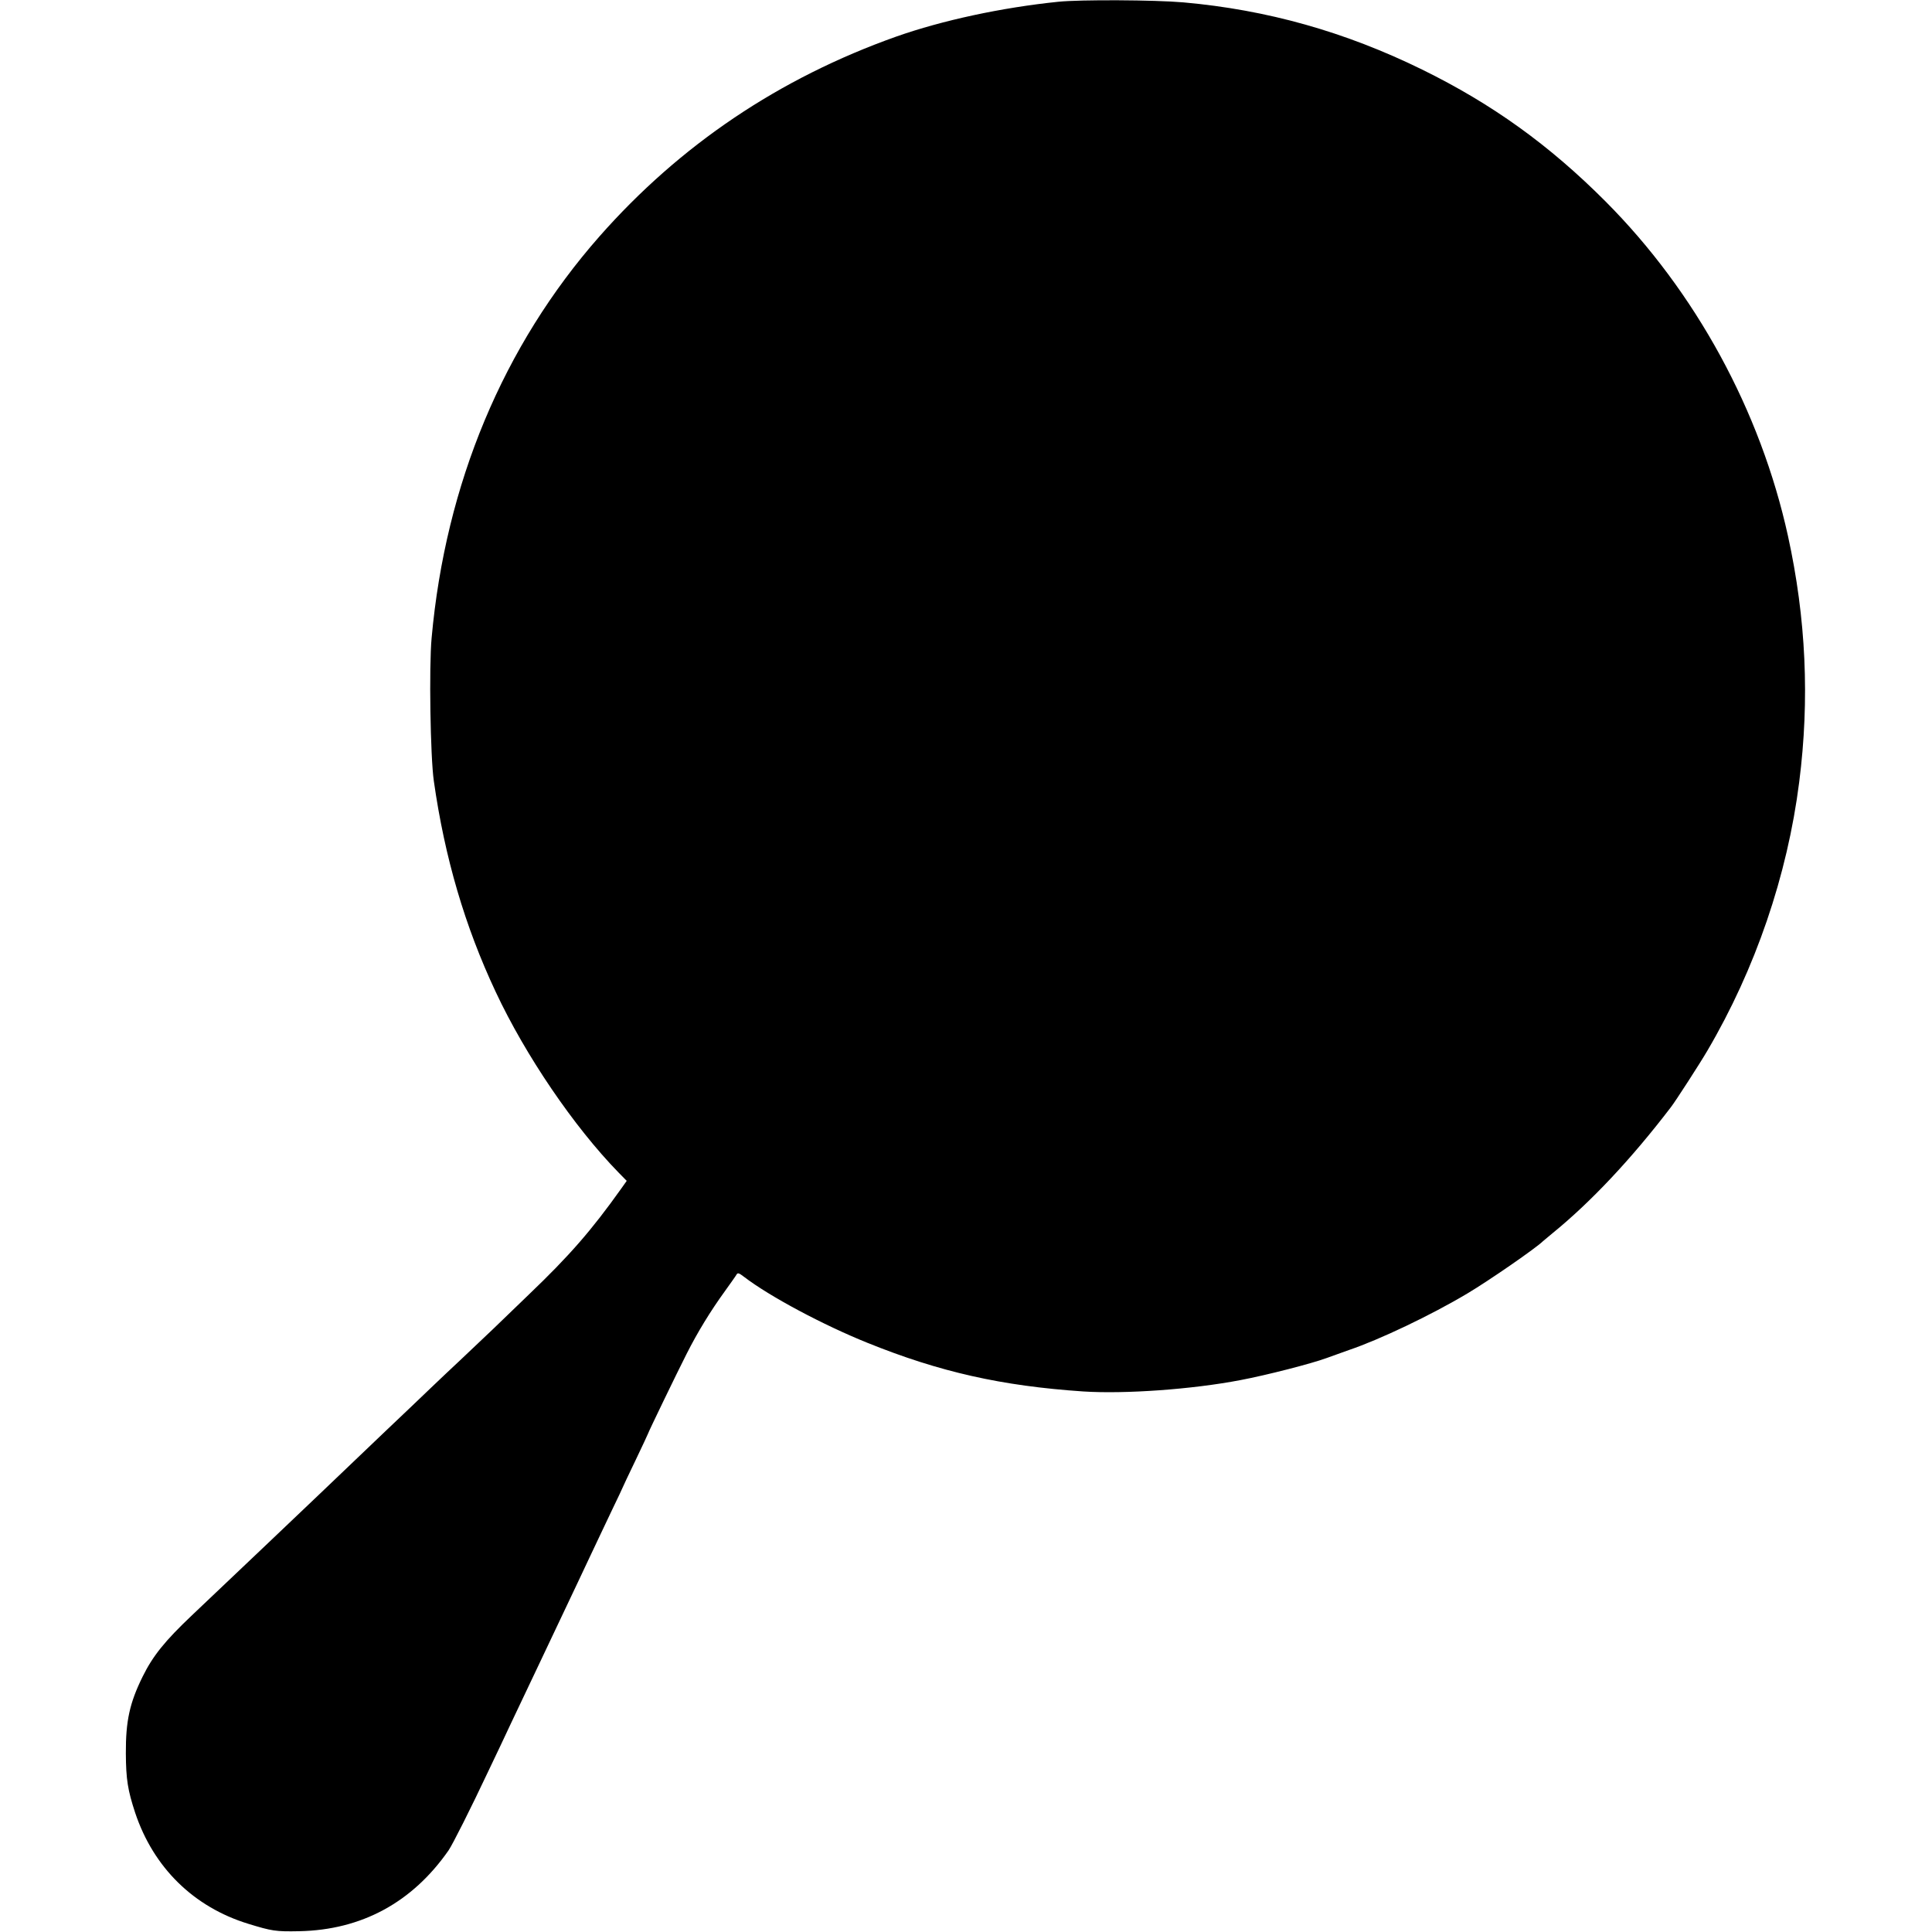
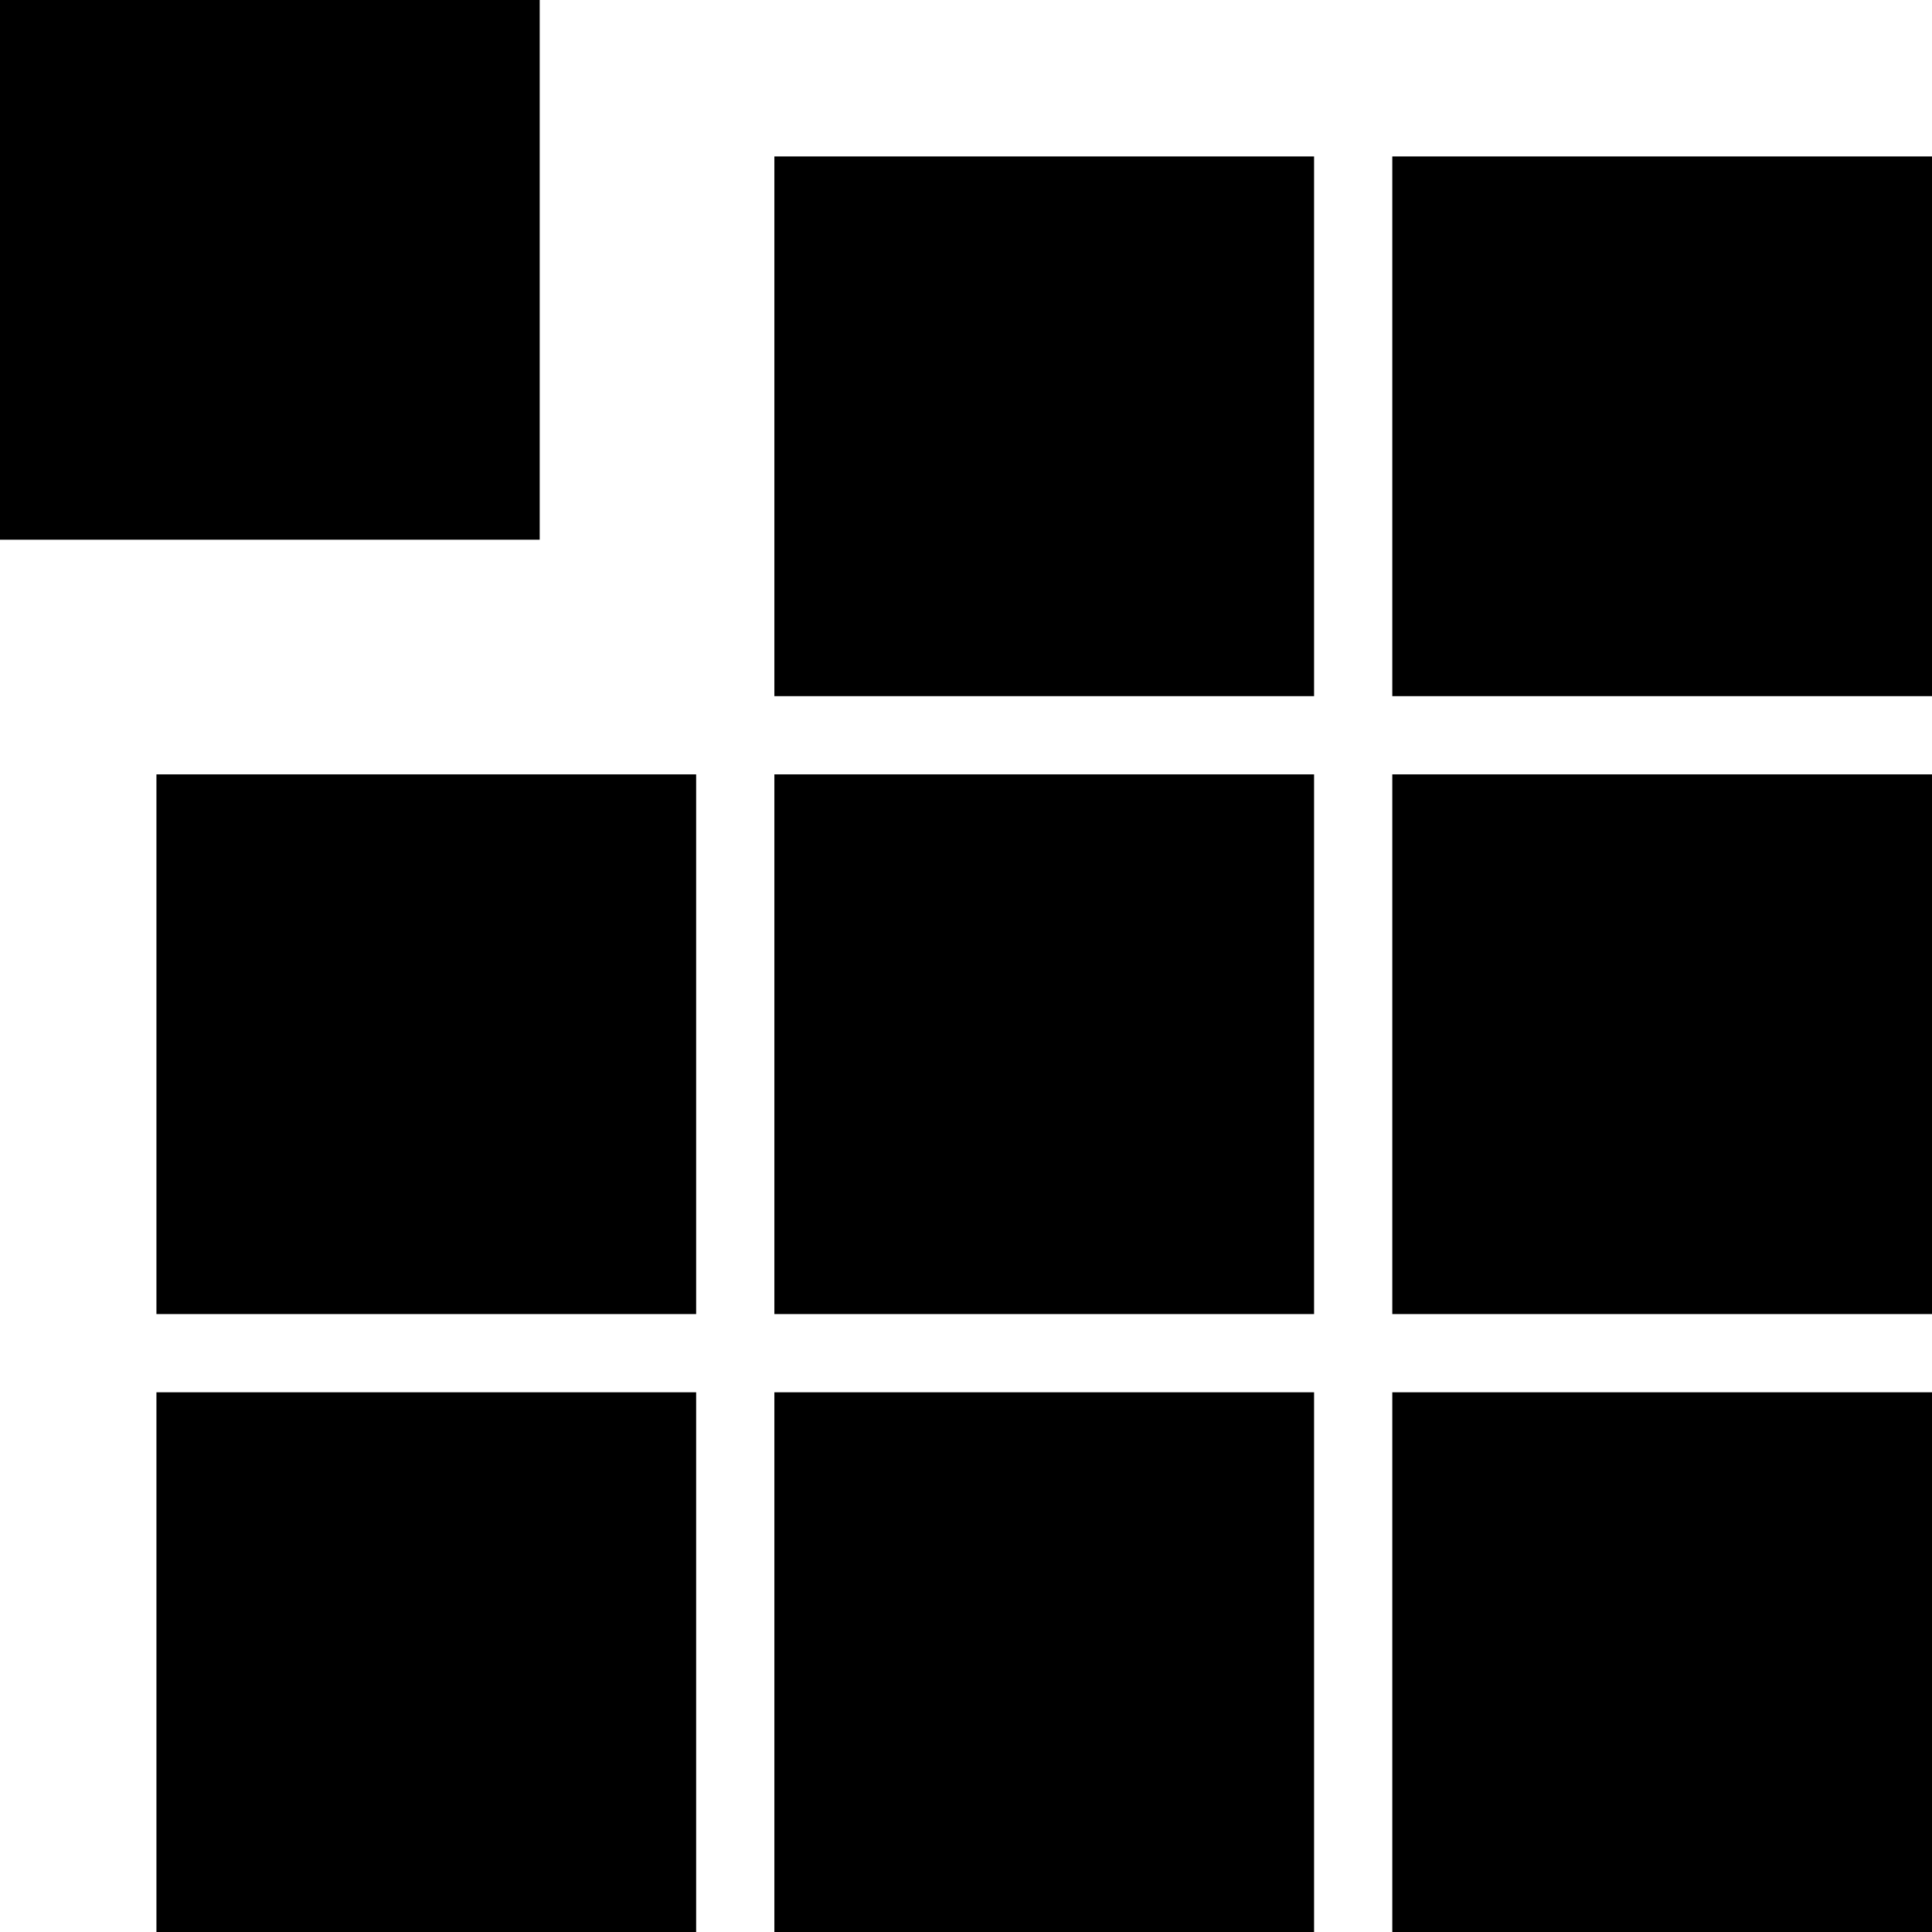
- <svg xmlns="http://www.w3.org/2000/svg" version="1.0" width="1222pt" height="1222pt" viewBox="0 0 1222 1222" preserveAspectRatio="xMidYMid meet">
-   <g transform="translate(0,1222) scale(0.1,-0.1)" fill="#000000" stroke="none">
-     <path d="M6695 12209 c-361 -37 -735 -118 -1025 -220 -741 -263 -1369 -686 -1879 -1265 -608 -691 -973 -1564 -1061 -2539 -17 -183 -8 -753 14 -905 69 -486 197 -920 391 -1333 188 -402 496 -855 778 -1144 l51 -52 -34 -48 c-190 -267 -329 -426 -585 -671 -55 -53 -156 -150 -225 -217 -69 -66 -164 -156 -210 -199 -47 -44 -128 -120 -180 -170 -52 -50 -185 -177 -295 -281 -110 -105 -299 -285 -420 -401 -206 -196 -419 -399 -800 -760 -172 -163 -248 -257 -313 -389 -82 -166 -107 -281 -106 -485 1 -165 12 -233 59 -376 116 -347 370 -596 715 -702 150 -46 173 -50 323 -47 393 8 714 181 944 511 26 38 140 264 253 504 46 96 110 231 142 300 33 69 113 238 178 375 65 138 146 309 180 380 34 72 96 202 137 290 42 88 106 225 144 304 38 79 69 144 69 146 0 1 36 78 80 169 44 92 80 169 80 171 0 5 178 374 242 500 69 137 152 273 245 401 35 49 68 95 72 103 7 12 16 9 47 -15 162 -124 499 -304 782 -418 456 -184 846 -272 1363 -307 264 -17 689 13 996 72 164 31 448 104 543 139 47 17 111 40 142 51 195 66 520 221 748 357 138 82 440 291 480 332 3 3 30 25 60 50 242 197 497 468 747 795 28 35 189 285 232 359 304 517 506 1108 581 1699 67 525 43 1037 -71 1557 -174 792 -584 1544 -1154 2116 -355 356 -716 616 -1160 834 -487 239 -981 378 -1510 425 -183 16 -652 18 -790 4z" />
+ <svg xmlns="http://www.w3.org/2000/svg" version="1.0" width="247pt" height="247pt" viewBox="0 0 247 247" preserveAspectRatio="xMidYMid meet">
+   <g transform="translate(0,247) scale(0.1,-0.1)" fill="#000000" stroke="none">
+     <path d="M0 2125 l0 -345 345 0 345 0 0 345 0 345 -345 0 -345 0 0 -345z" />
+     <path d="M990 1925 l0 -345 345 0 345 0 0 345 0 345 -345 0 -345 0 0 -345z" />
+     <path d="M1780 1925 l0 -345 345 0 345 0 0 345 0 345 -345 0 -345 0 0 -345z" />
+     <path d="M200 1135 l0 -345 345 0 345 0 0 345 0 345 -345 0 -345 0 0 -345z" />
+     <path d="M990 1135 l0 -345 345 0 345 0 0 345 0 345 -345 0 -345 0 0 -345z" />
+     <path d="M1780 1135 l0 -345 345 0 345 0 0 345 0 345 -345 0 -345 0 0 -345z" />
+     <path d="M200 345 l0 -345 345 0 345 0 0 345 0 345 -345 0 -345 0 0 -345z" />
+     <path d="M990 345 l0 -345 345 0 345 0 0 345 0 345 -345 0 -345 0 0 -345z" />
+     <path d="M1780 345 l0 -345 345 0 345 0 0 345 0 345 -345 0 -345 0 0 -345z" />
  </g>
</svg>
